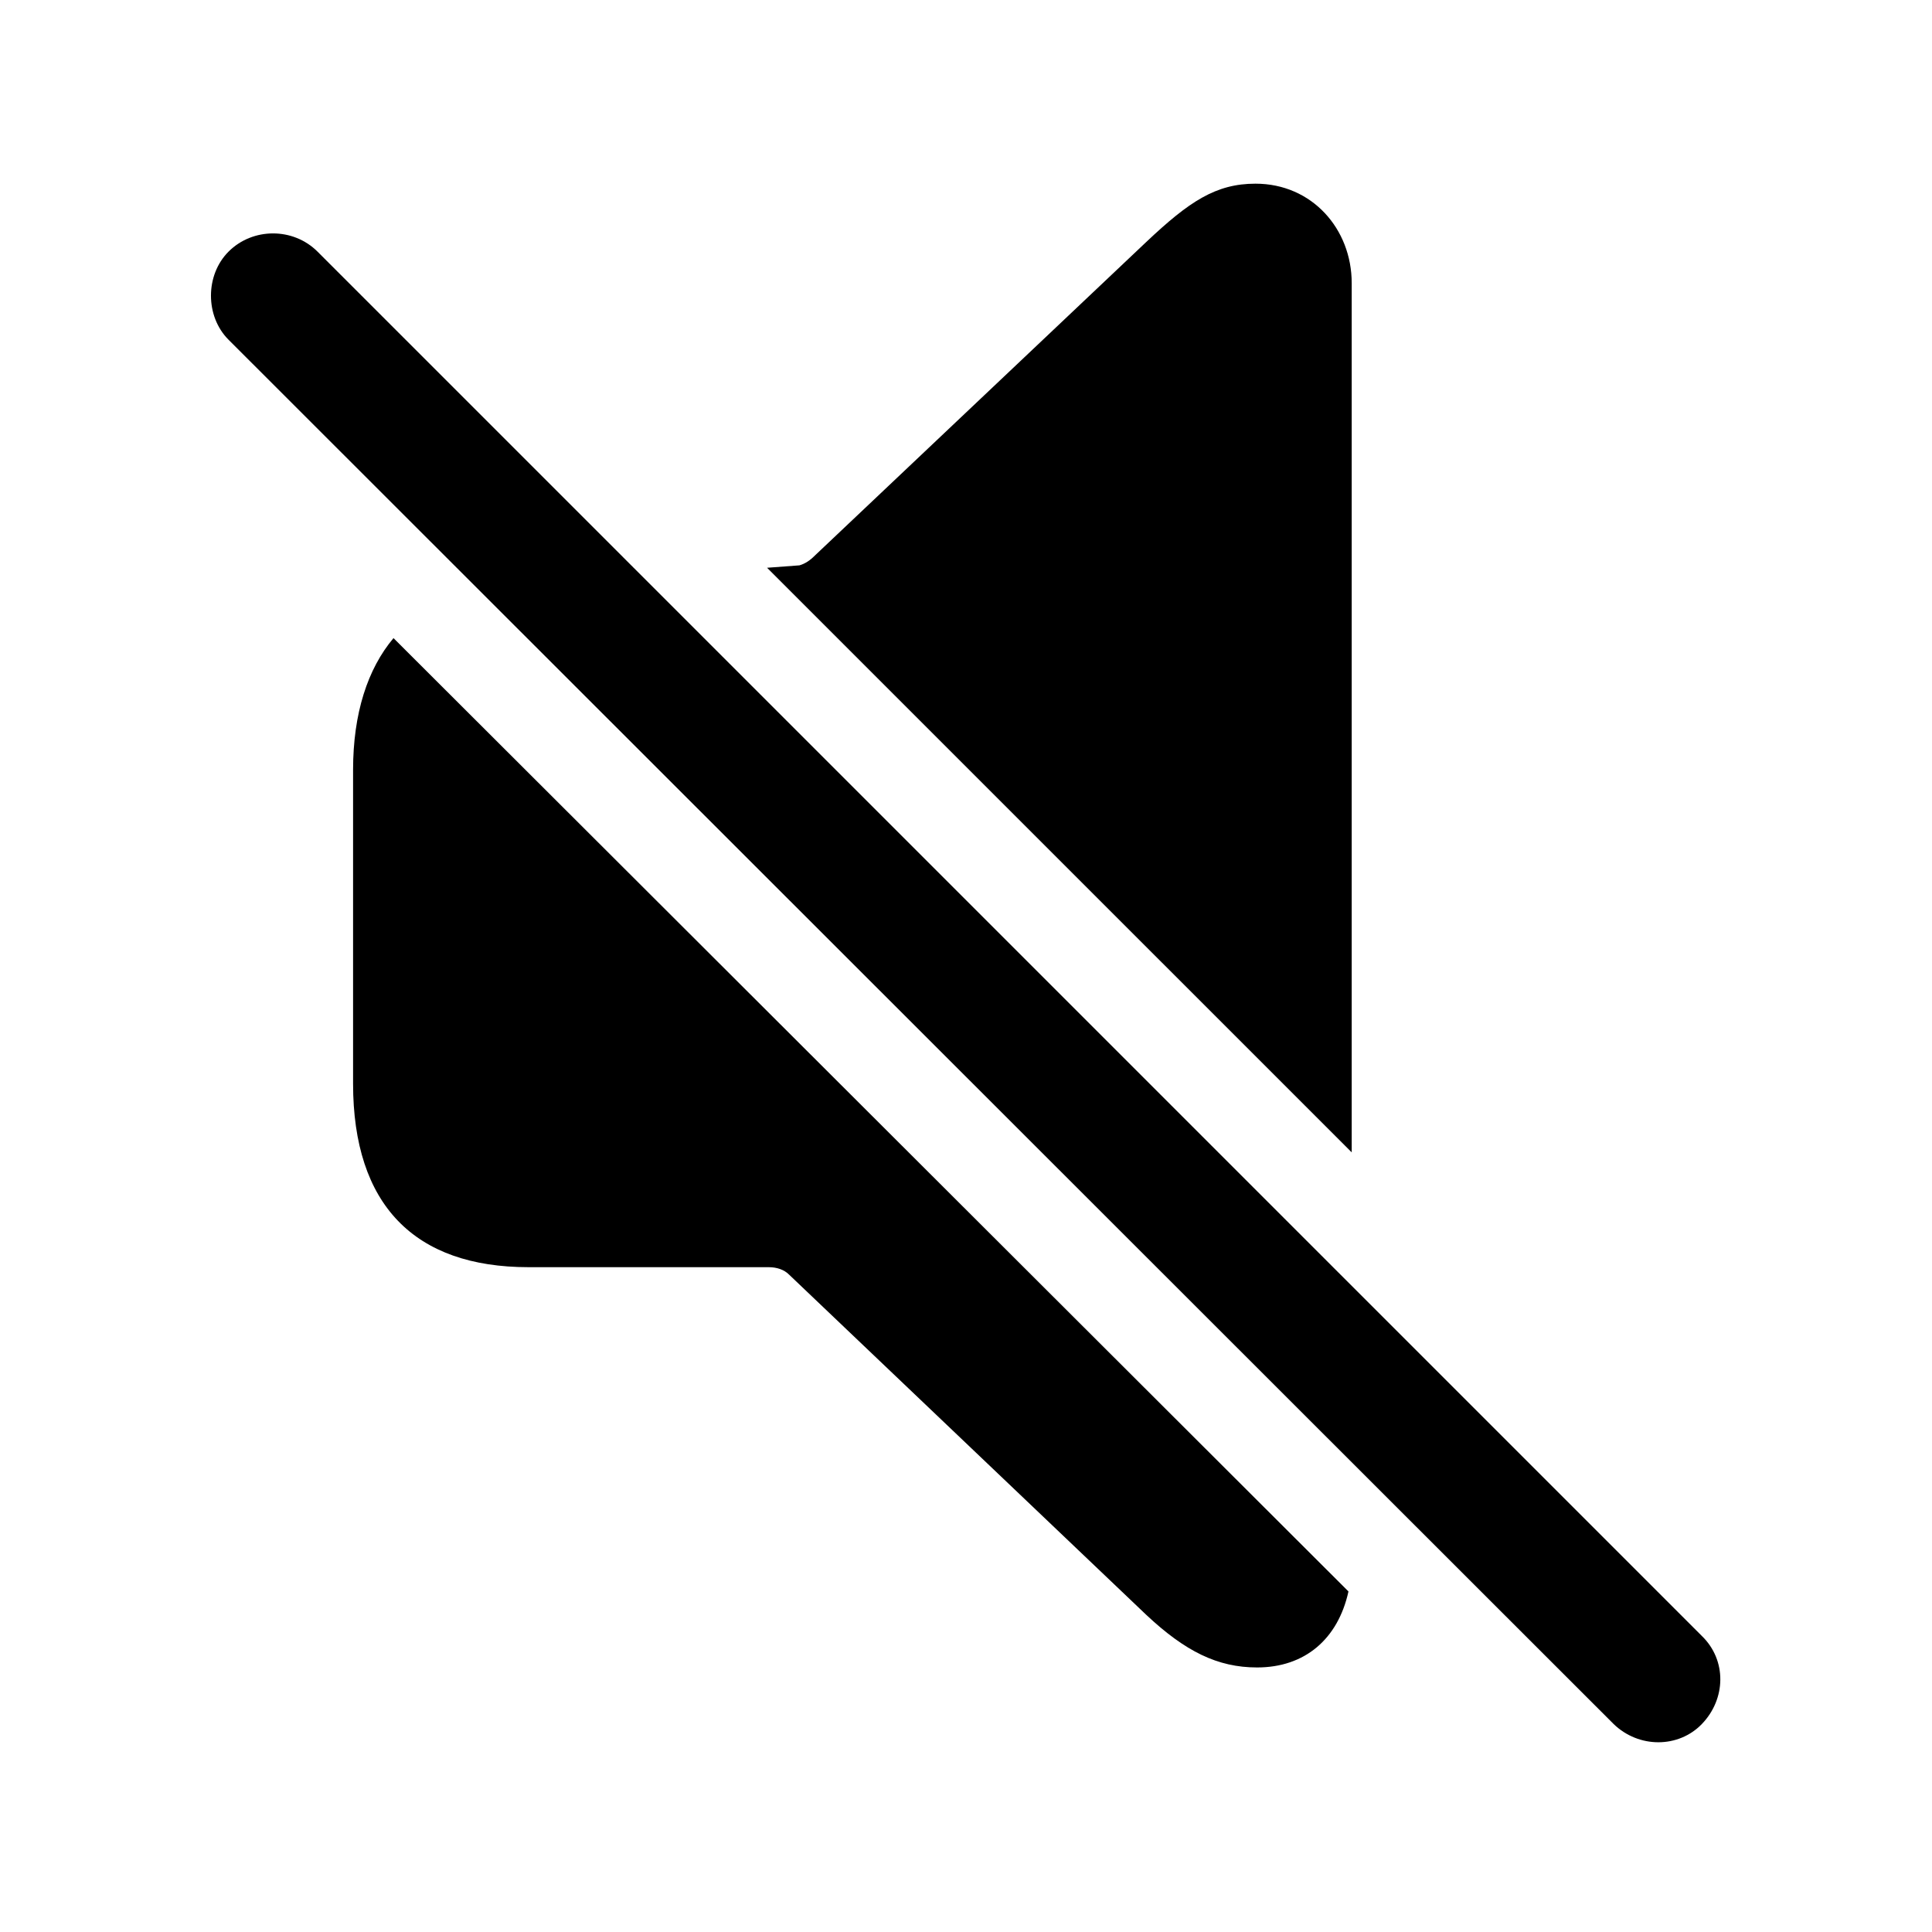
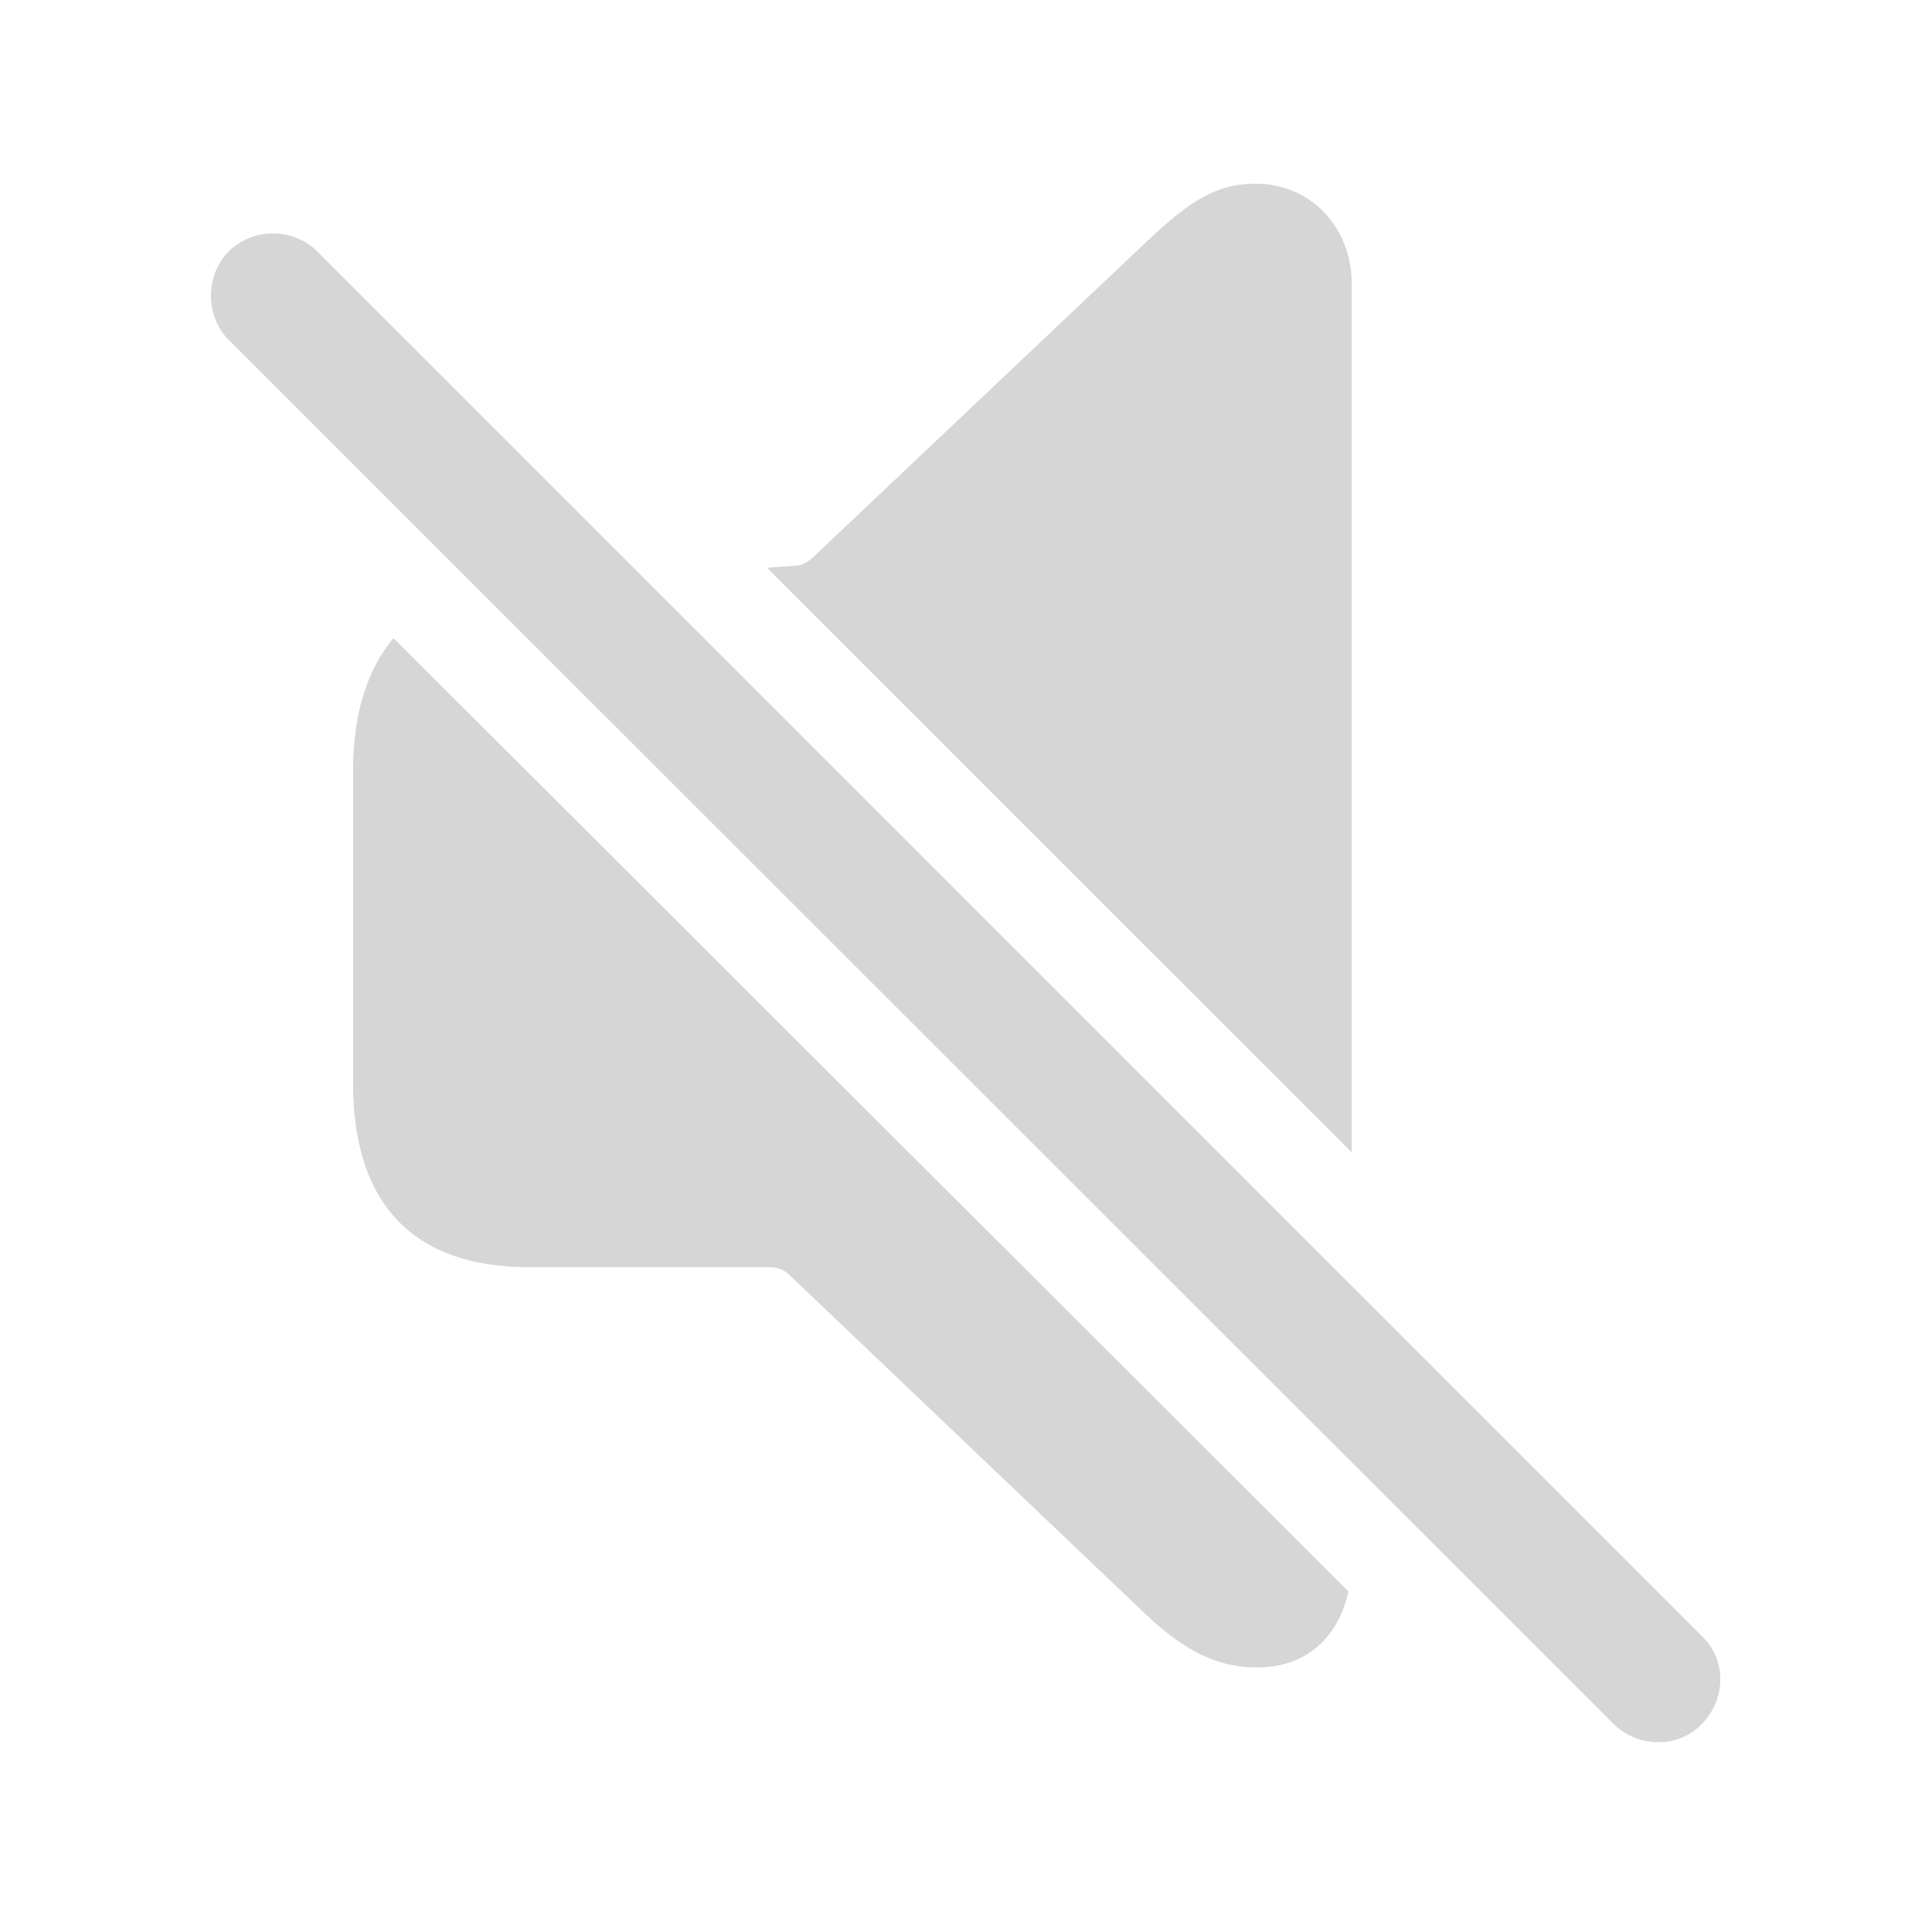
- <svg xmlns="http://www.w3.org/2000/svg" fill="#000000" width="120px" height="120px" viewBox="0 0 56 56">
+ <svg fill="#D6D6D6" width="120px" height="120px" viewBox="0 0 56 56">
  <path d="M 39.18 33.402 L 39.18 8.207 C 39.18 6.637 38.031 5.324 36.391 5.324 C 35.242 5.324 34.469 5.84 33.227 7.012 L 23.617 16.105 C 23.477 16.246 23.336 16.34 23.172 16.387 L 22.234 16.457 Z M 46.773 49.973 C 47.5 50.676 48.648 50.676 49.328 49.973 C 50.031 49.246 50.055 48.121 49.328 47.418 L 9.203 7.293 C 8.5 6.59 7.328 6.59 6.625 7.293 C 5.945 7.973 5.945 9.168 6.625 9.848 Z M 36.437 48.332 C 37.82 48.332 38.781 47.512 39.086 46.129 L 11.406 18.496 C 10.656 19.387 10.234 20.676 10.234 22.316 L 10.234 31.41 C 10.234 34.926 12.015 36.73 15.32 36.73 L 22.281 36.73 C 22.515 36.73 22.727 36.801 22.867 36.941 L 33.227 46.809 C 34.352 47.863 35.289 48.332 36.437 48.332 Z" />
</svg>
